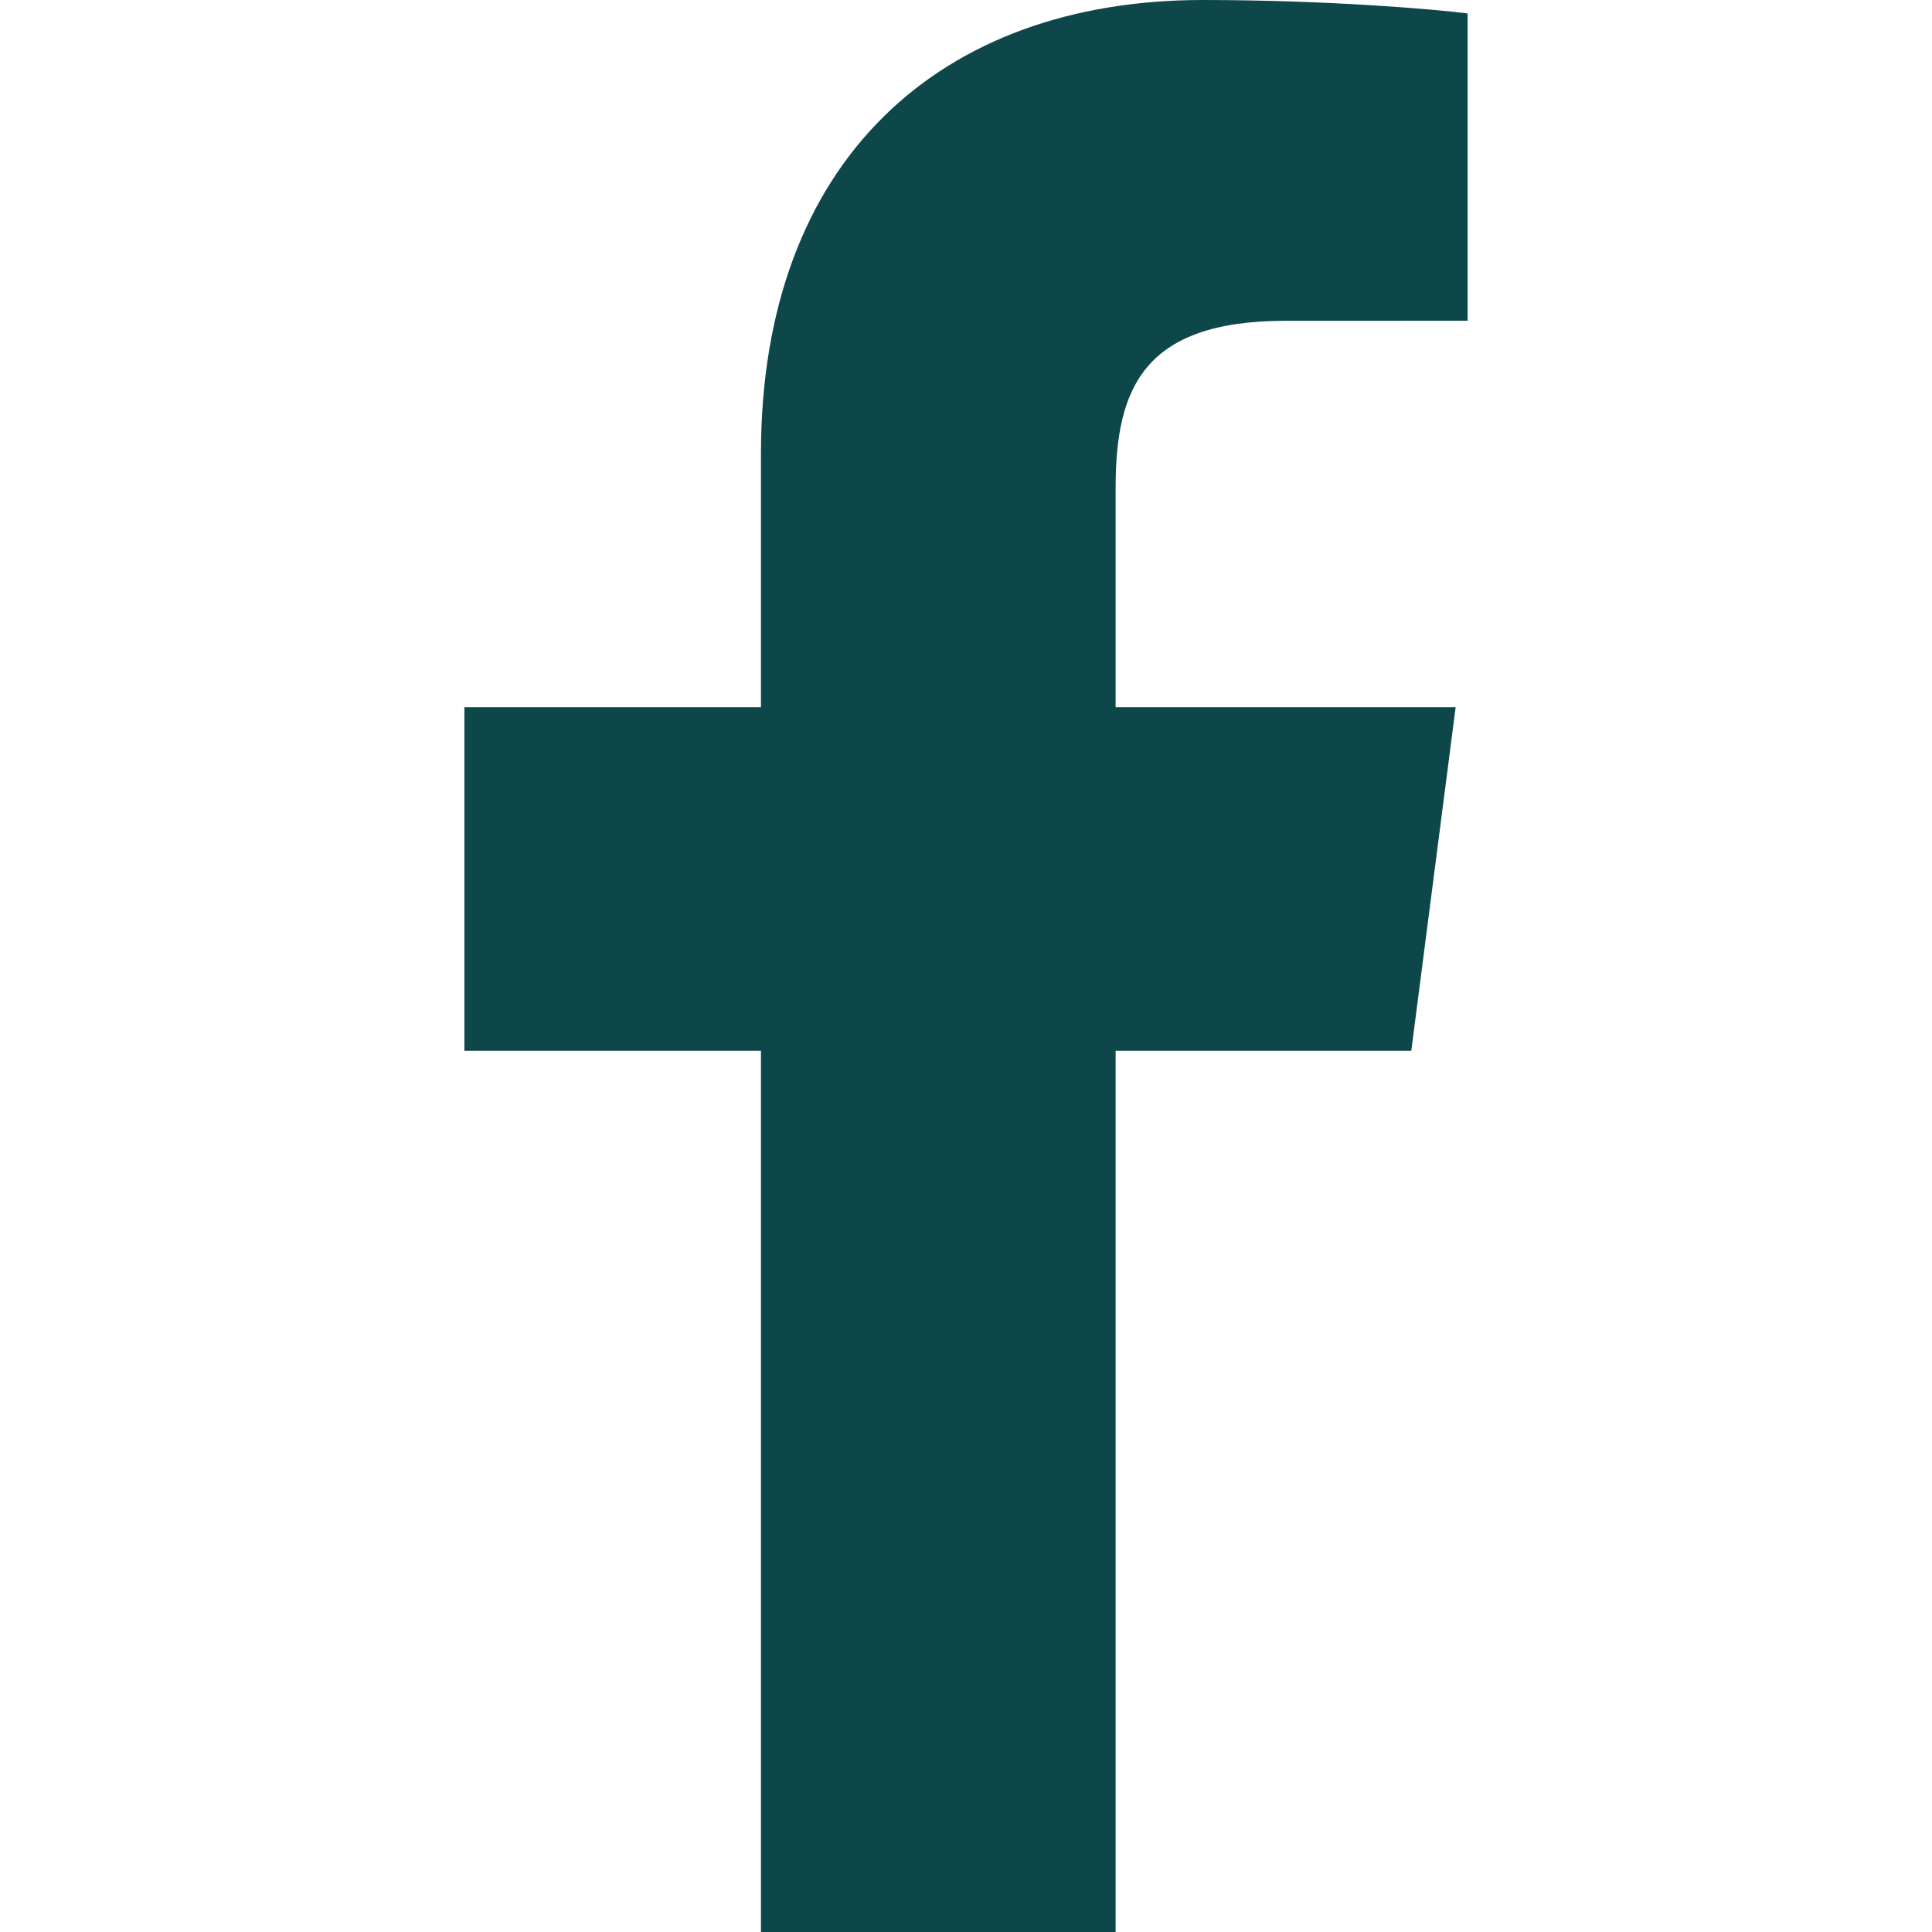
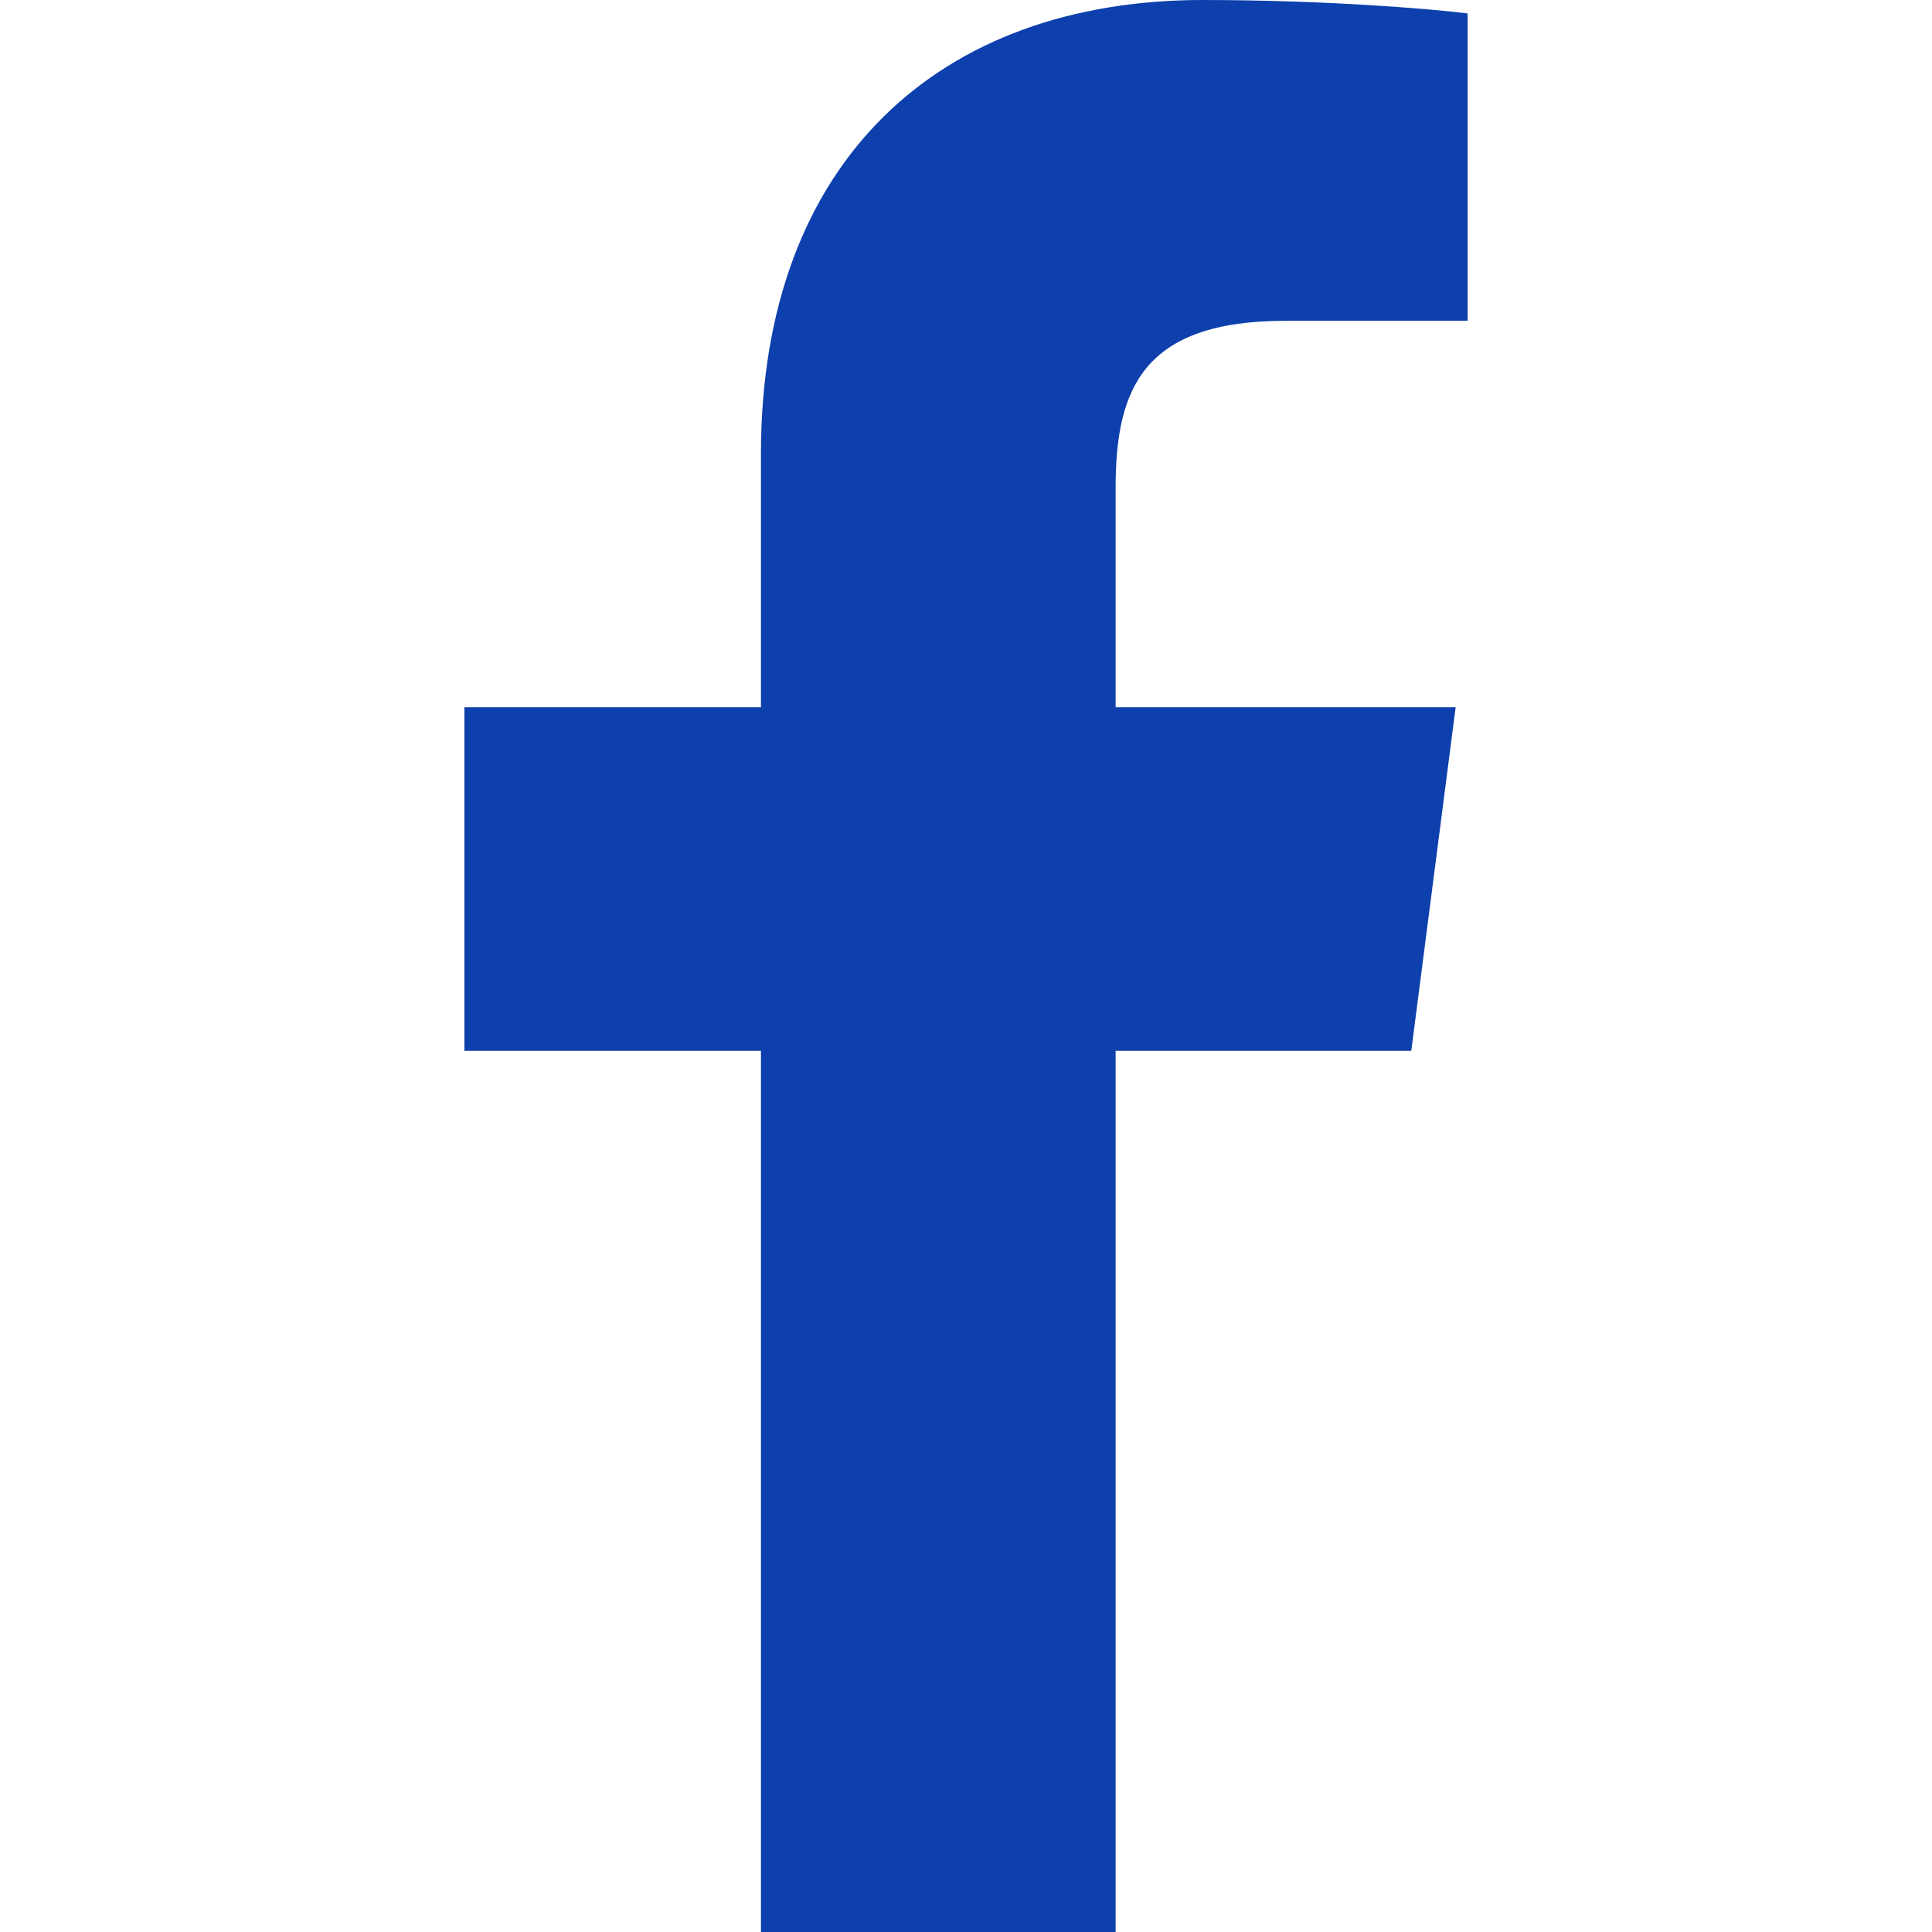
<svg xmlns="http://www.w3.org/2000/svg" version="1.1" id="Capa_1" x="0px" y="0px" viewBox="0 0 155.139 155.139" style="enable-background:new 0 0 155.139 155.139;" xml:space="preserve" width="512px" height="512px">
  <g>
-     <path id="f_1_" d="M89.584,155.139V84.378h23.742l3.562-27.585H89.584V39.184   c0-7.984,2.208-13.425,13.67-13.425l14.595-0.006V1.08C115.325,0.752,106.661,0,96.577,0C75.52,0,61.104,12.853,61.104,36.452   v20.341H37.29v27.585h23.814v70.761H89.584z" fill="#0e4749" />
+     <path id="f_1_" d="M89.584,155.139V84.378h23.742l3.562-27.585H89.584V39.184   c0-7.984,2.208-13.425,13.67-13.425l14.595-0.006V1.08C115.325,0.752,106.661,0,96.577,0C75.52,0,61.104,12.853,61.104,36.452   v20.341H37.29v27.585h23.814v70.761H89.584z" fill="#0d40ad" />
  </g>
  <g>
</g>
  <g>
</g>
  <g>
</g>
  <g>
</g>
  <g>
</g>
  <g>
</g>
  <g>
</g>
  <g>
</g>
  <g>
</g>
  <g>
</g>
  <g>
</g>
  <g>
</g>
  <g>
</g>
  <g>
</g>
  <g>
</g>
</svg>
